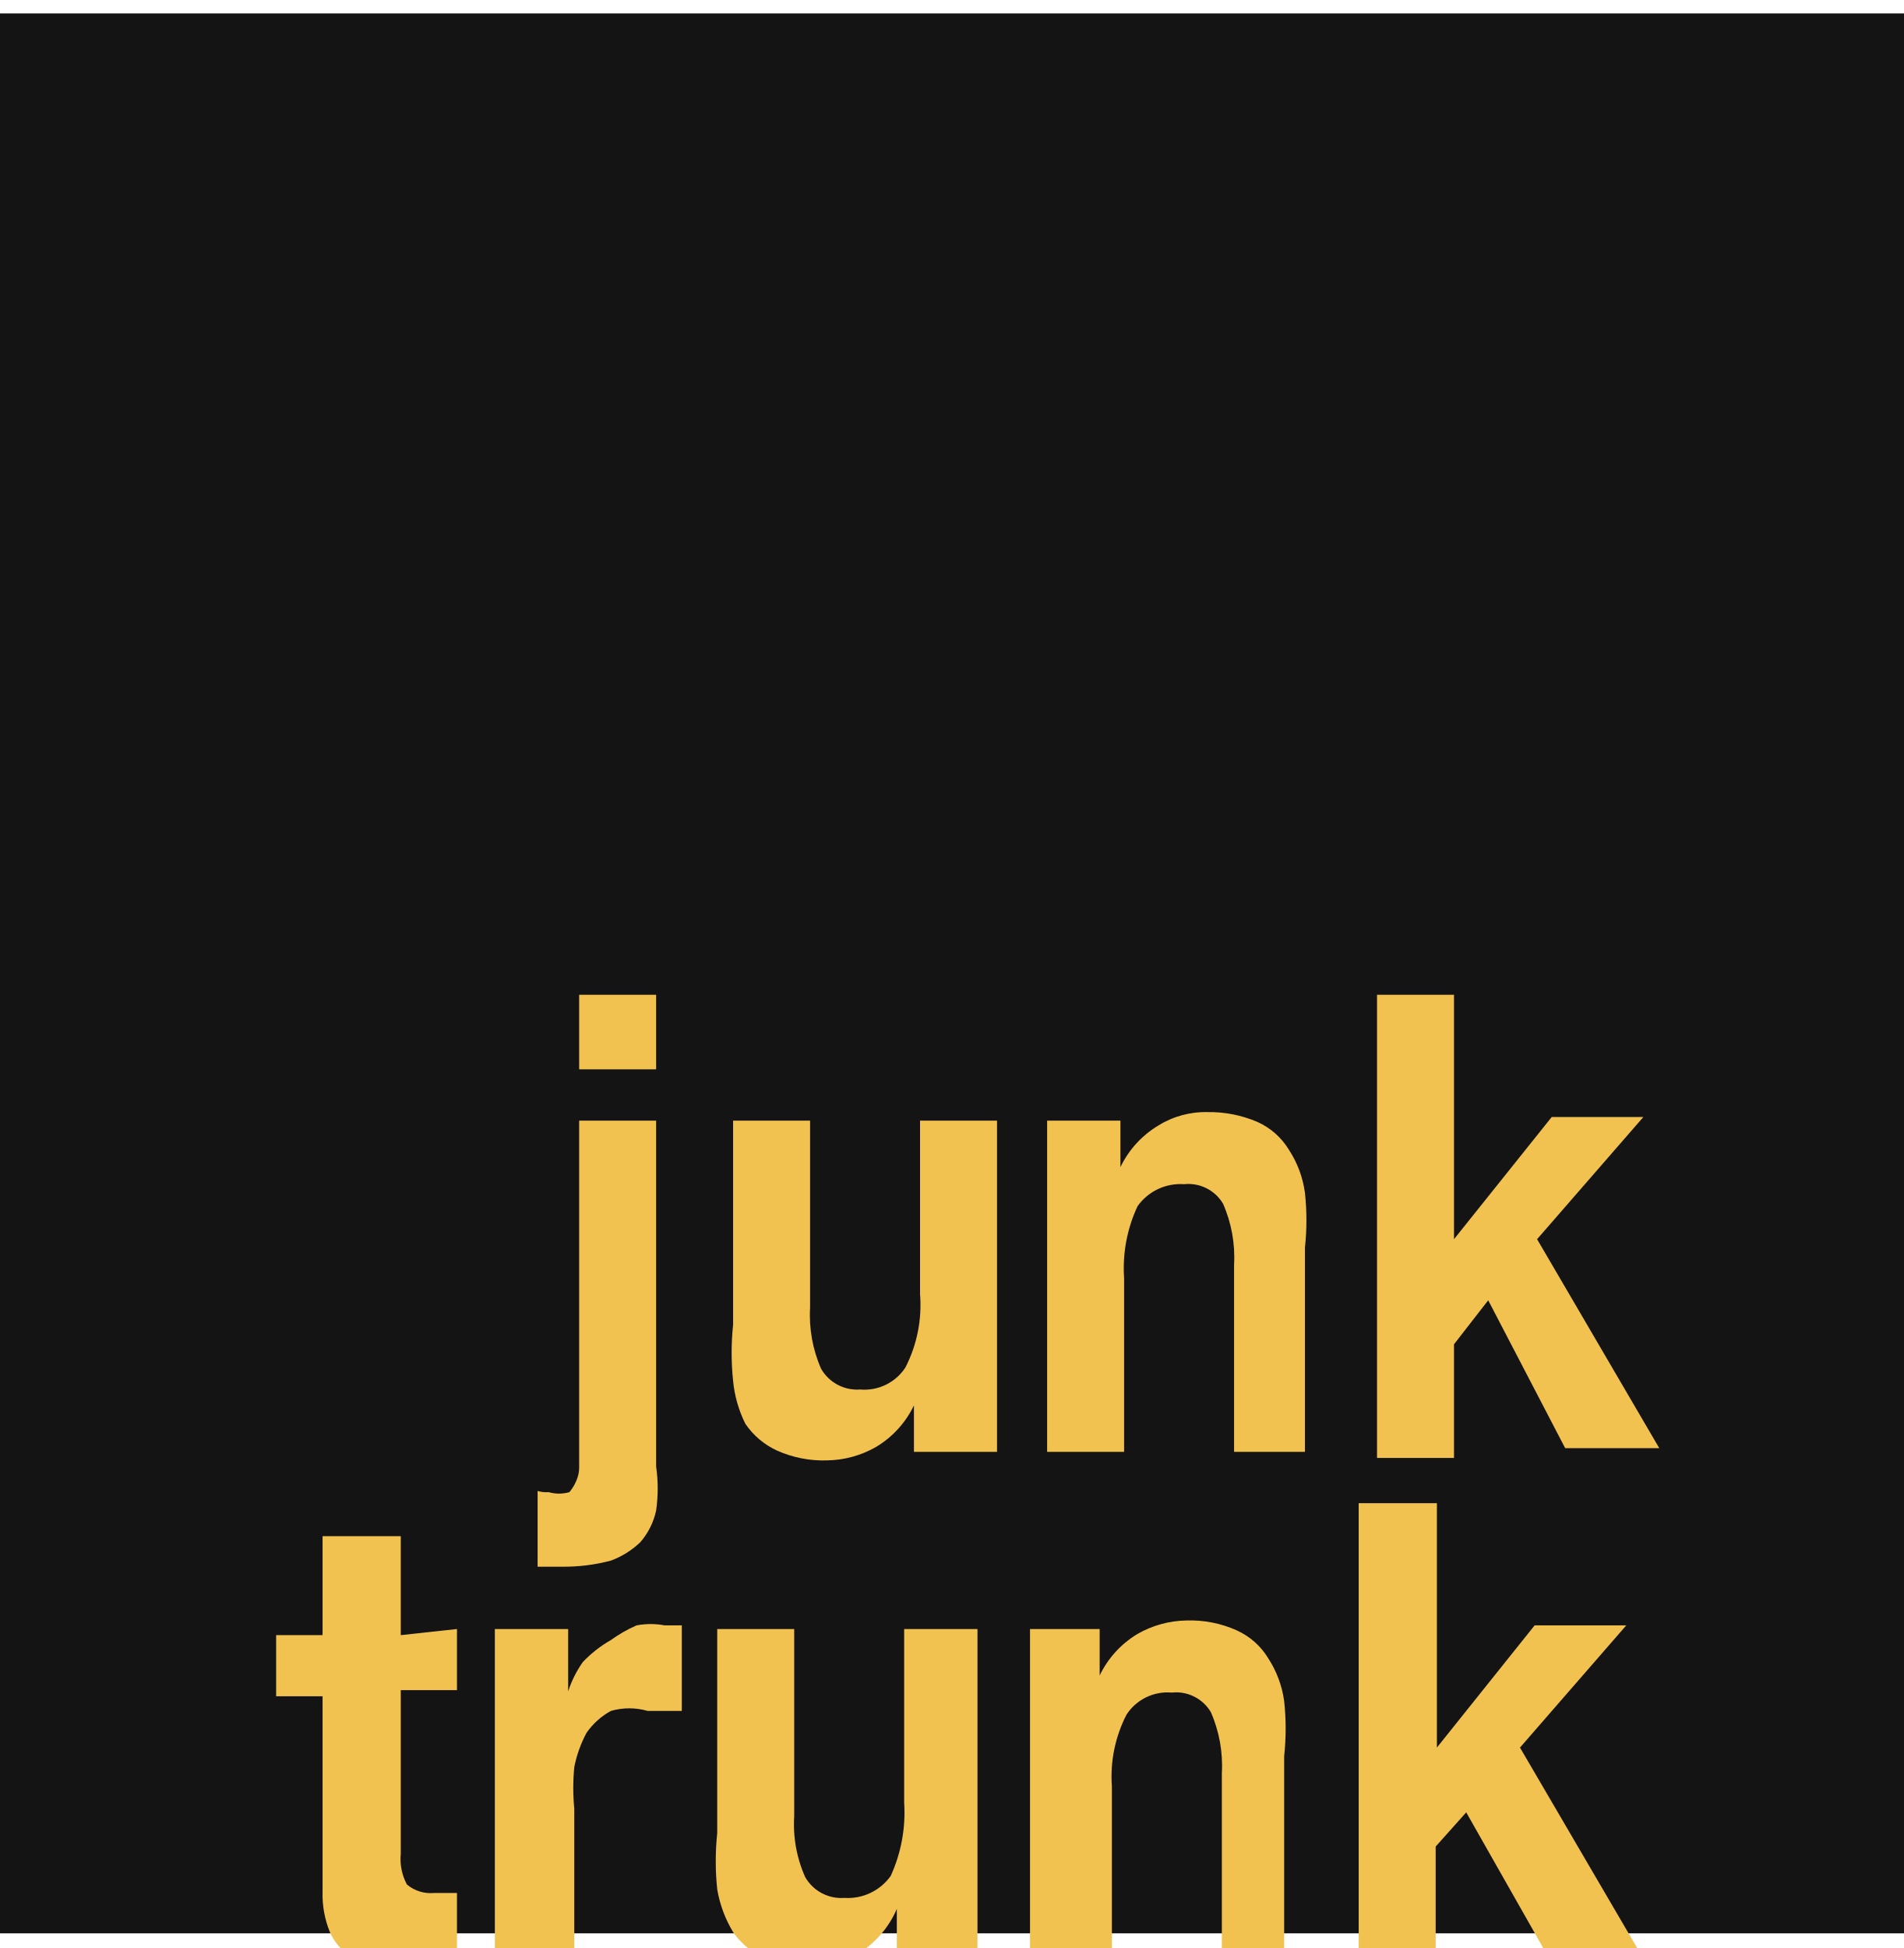
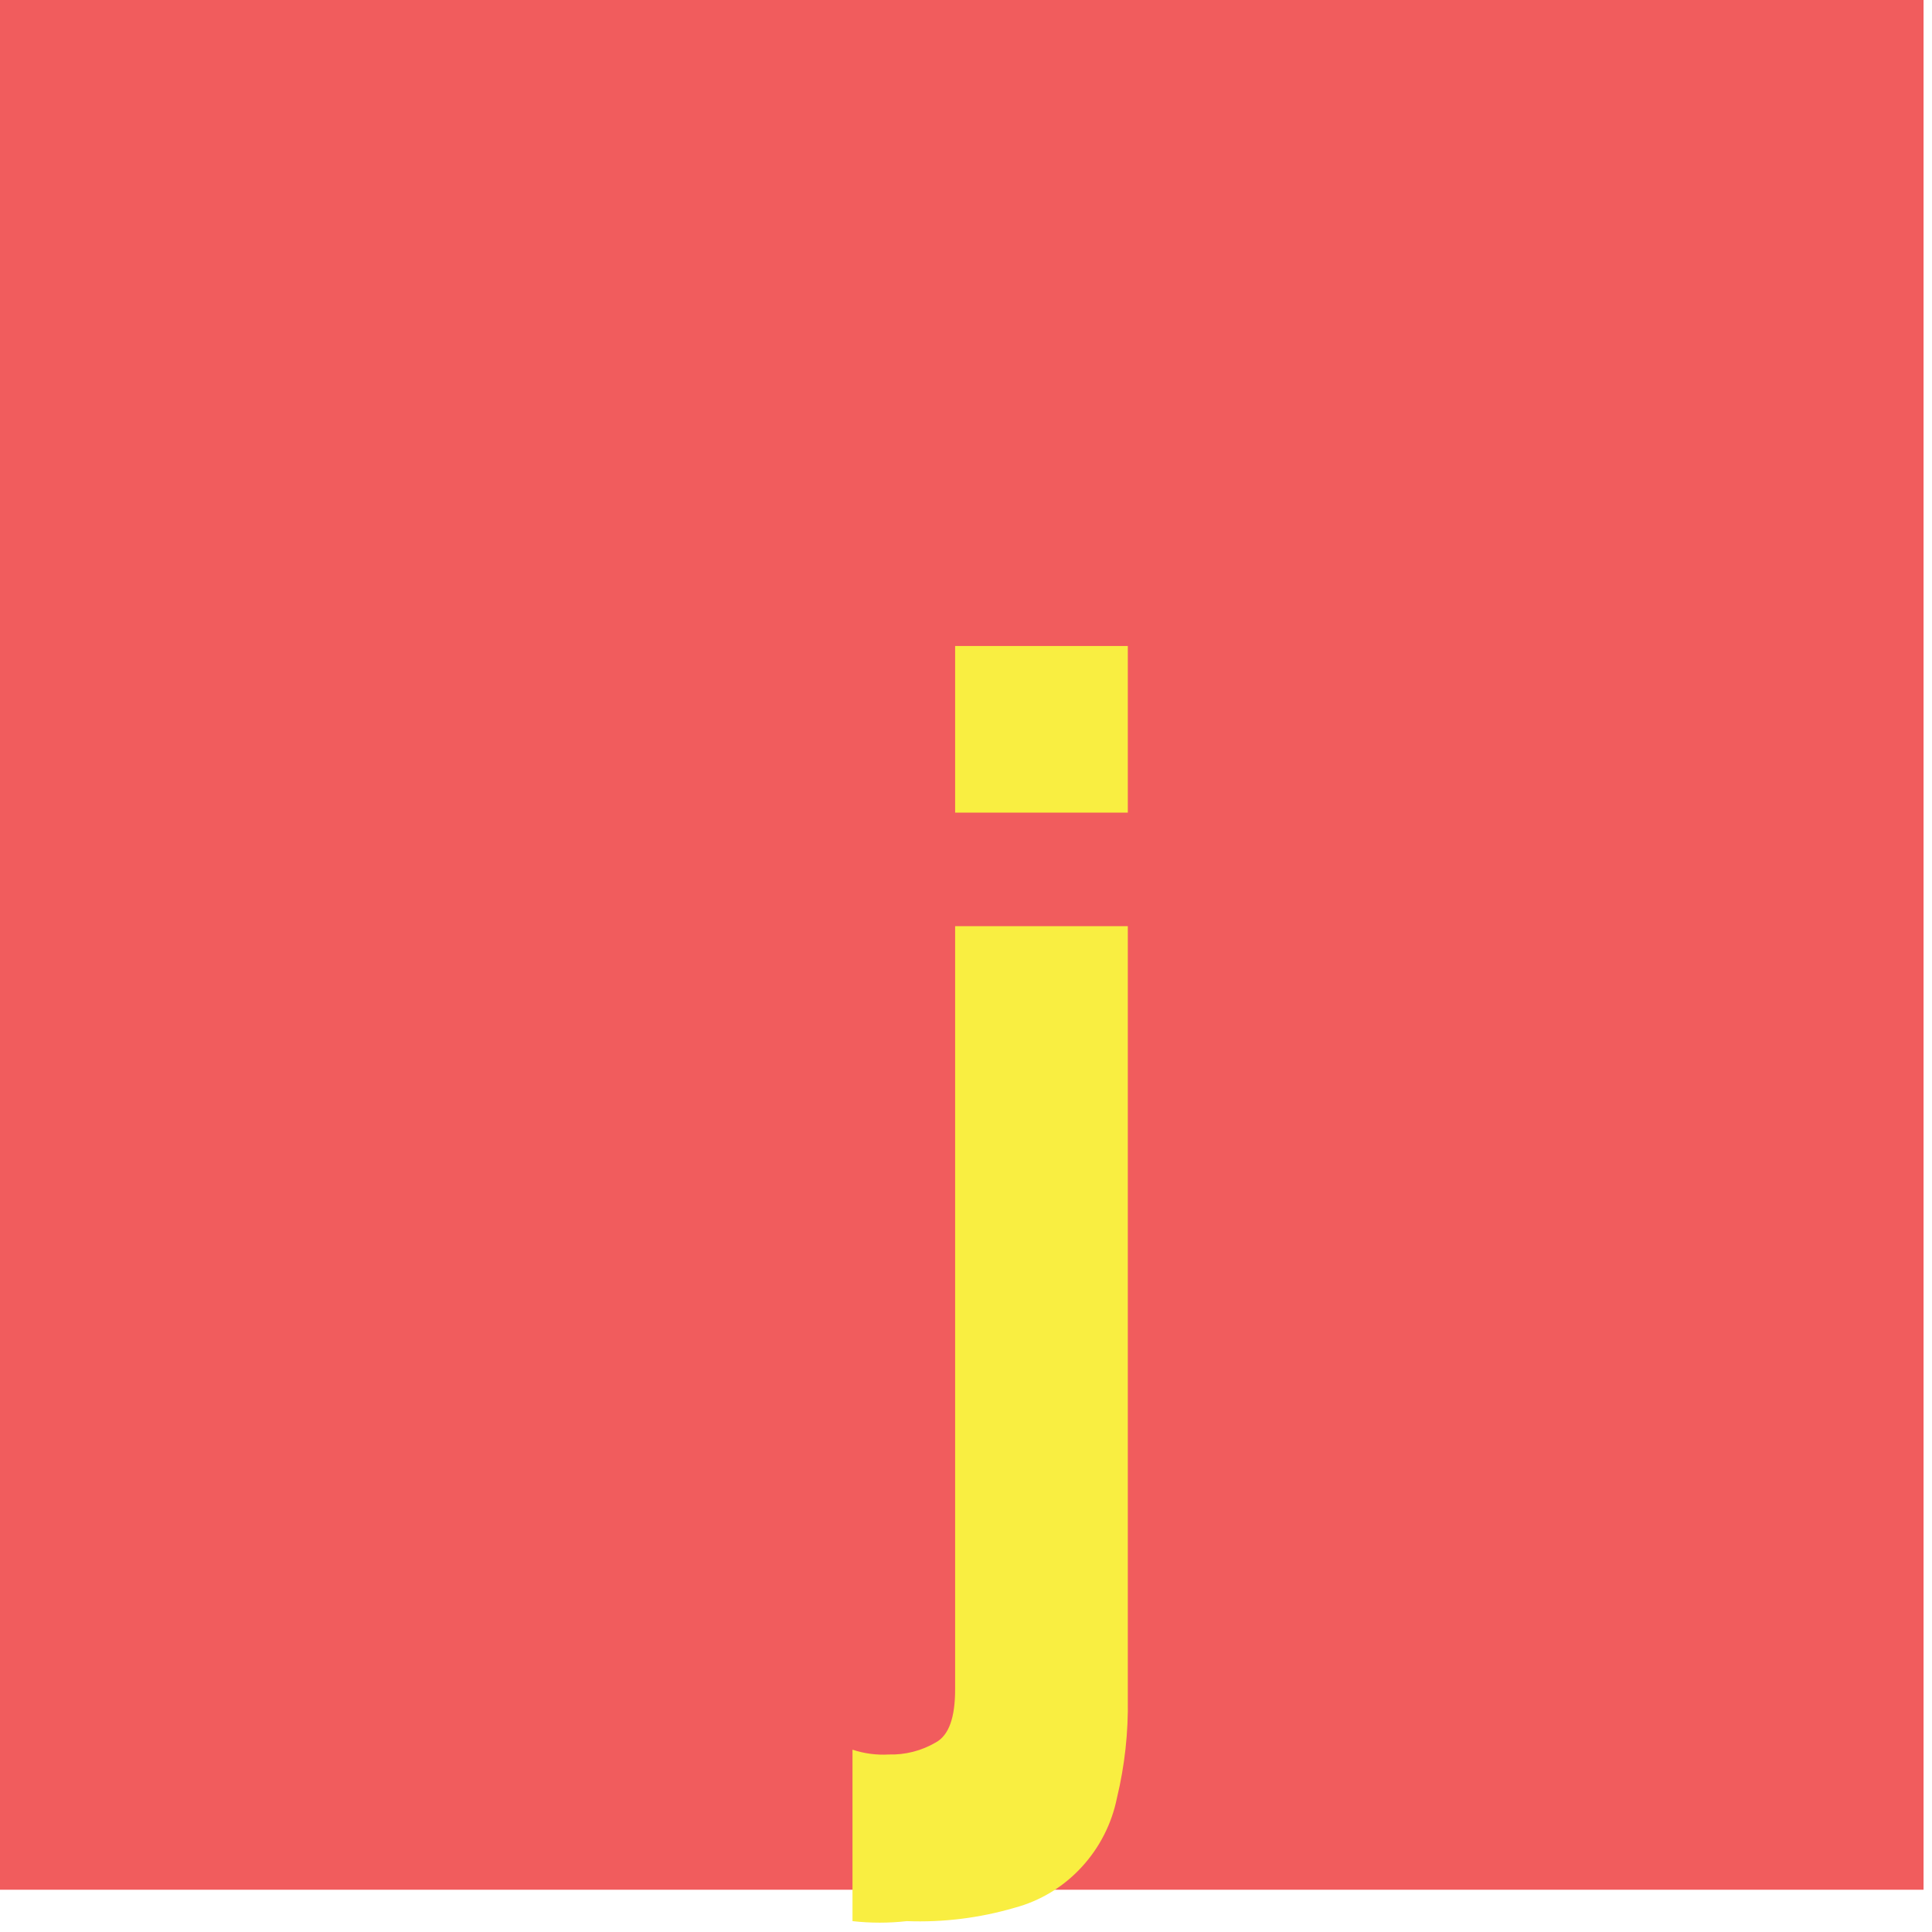
- <svg xmlns="http://www.w3.org/2000/svg" id="Layer_1" viewBox="0 0 15.58 15.94" width="15.58" height="15.94">
+ <svg xmlns="http://www.w3.org/2000/svg" id="Layer_1" viewBox="0 0 16 16" width="16" height="16">
  <defs>
-     <style>.cls-1{fill:#151414}.cls-2{fill:#f2c250}</style>
+     <style>.cls-1{fill:#f15c5d}.cls-2{fill:#f9ee41}</style>
  </defs>
-   <path d="M-.1.11h16v15.71h-16z" class="cls-1" />
-   <path d="M4.49 12.21a.31.31 0 0 0 .17 0s.08-.09.08-.2V9.17h.63V12a1.28 1.28 0 0 1 0 .36.58.58 0 0 1-.13.26.7.7 0 0 1-.24.15 1.5 1.5 0 0 1-.4.05h-.2v-.62a.24.24 0 0 0 .09.01zm.25-3.46v-.61h.63v.61zm2.74 3.13v-.38a.8.8 0 0 1-.31.34.83.83 0 0 1-.4.11.93.93 0 0 1-.41-.08.63.63 0 0 1-.26-.22 1 1 0 0 1-.1-.35 2.19 2.19 0 0 1 0-.46V9.17h.63v1.53a1.09 1.09 0 0 0 .09.5.34.34 0 0 0 .32.17.4.4 0 0 0 .37-.18 1.12 1.12 0 0 0 .12-.6V9.17h.63v2.71zm1.69-2.71v.38a.8.8 0 0 1 .31-.34.73.73 0 0 1 .4-.11 1 1 0 0 1 .41.08.58.58 0 0 1 .26.23.85.85 0 0 1 .13.35 2.09 2.09 0 0 1 0 .45v1.67h-.58v-1.53a1.09 1.09 0 0 0-.09-.5.33.33 0 0 0-.32-.16.43.43 0 0 0-.38.18 1.2 1.2 0 0 0-.11.59v1.42h-.63V9.17zm2.73-1.03v2l.8-1h.75l-.87 1 1 1.71h-.77l-.63-1.21-.28.36v.93h-.63V8.14zm-8.16 5.19v.5h-.46v1.34a.44.44 0 0 0 .05.25.3.3 0 0 0 .22.07h.19V16h-.37a1.27 1.27 0 0 1-.28 0 .46.46 0 0 1-.23 0 .43.43 0 0 1-.16-.19.81.81 0 0 1-.06-.33v-1.6h-.38v-.5h.38v-.81h.64v.81zm.91 0v.51a.9.9 0 0 1 .12-.24 1 1 0 0 1 .23-.18 1.13 1.13 0 0 1 .21-.12.62.62 0 0 1 .23 0h.14v.7H5.3a.54.54 0 0 0-.3 0 .58.58 0 0 0-.2.18 1 1 0 0 0-.1.28 1.79 1.79 0 0 0 0 .34V16h-.65v-2.67zM7.34 16v-.38A.8.8 0 0 1 7 16a.83.83 0 0 1-.4.11 1 1 0 0 1-.39-.11.63.63 0 0 1-.21-.19 1 1 0 0 1-.13-.35 2.19 2.19 0 0 1 0-.46v-1.67h.63v1.53a1.06 1.06 0 0 0 .09.5.34.34 0 0 0 .32.17.43.43 0 0 0 .38-.18 1.25 1.25 0 0 0 .11-.6v-1.42H8V16zM9 13.33v.38a.8.8 0 0 1 .31-.34.83.83 0 0 1 .4-.11.93.93 0 0 1 .41.08.58.58 0 0 1 .26.23.85.85 0 0 1 .13.35 2.09 2.09 0 0 1 0 .45V16H10v-1.49a1.09 1.09 0 0 0-.09-.5.33.33 0 0 0-.32-.16.4.4 0 0 0-.37.18 1.11 1.11 0 0 0-.12.59V16h-.67v-2.67zm2.76-1.03v2l.8-1h.75l-.87 1 1 1.71h-.77L12 14.83l-.25.28V16h-.63v-3.7z" class="cls-2" />
+   <path d="M-.07-.06h16v15.71h-16z" class="cls-1" />
+   <path d="M7.36 14.53a.73.73 0 0 0 .39-.1c.11-.06.16-.21.16-.44V7.67h1.43v6.4a3.26 3.26 0 0 1-.09.82 1.19 1.19 0 0 1-.29.57 1.16 1.16 0 0 1-.56.34 2.8 2.8 0 0 1-.89.11 2 2 0 0 1-.45 0v-1.42a.8.8 0 0 0 .3.04zm.55-7.8V5.35h1.43v1.38z" class="cls-2" />
</svg>
